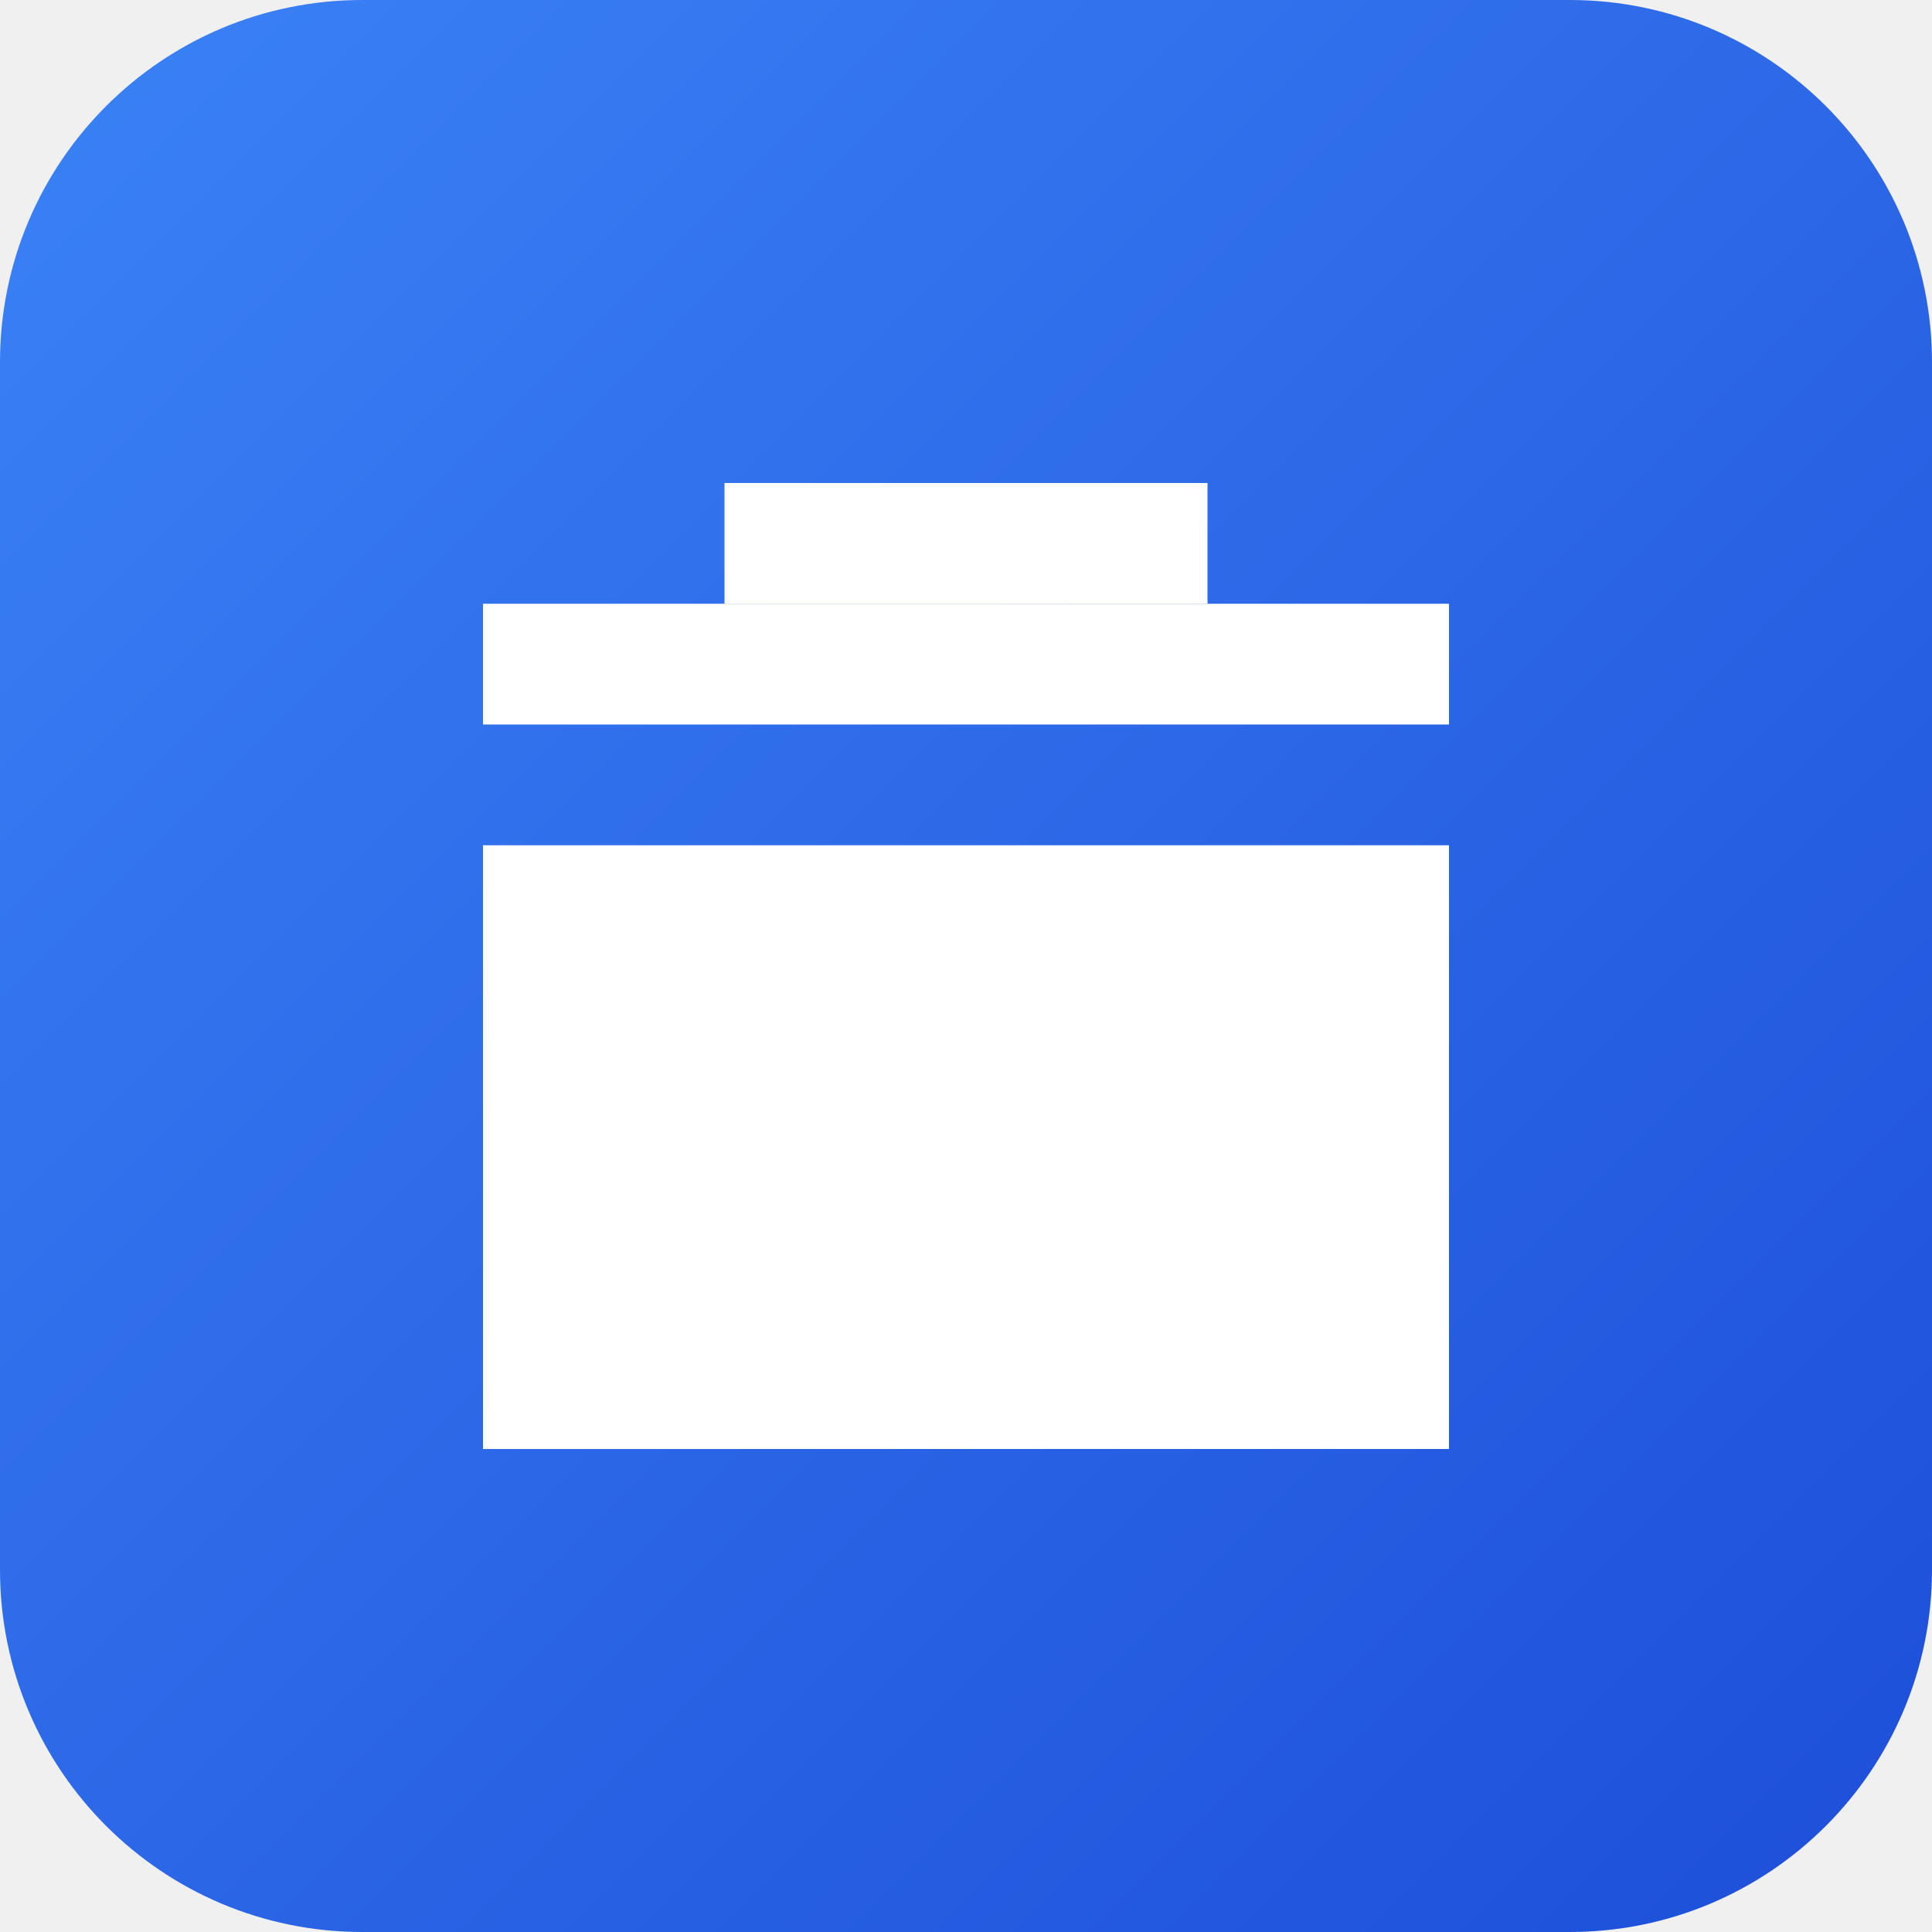
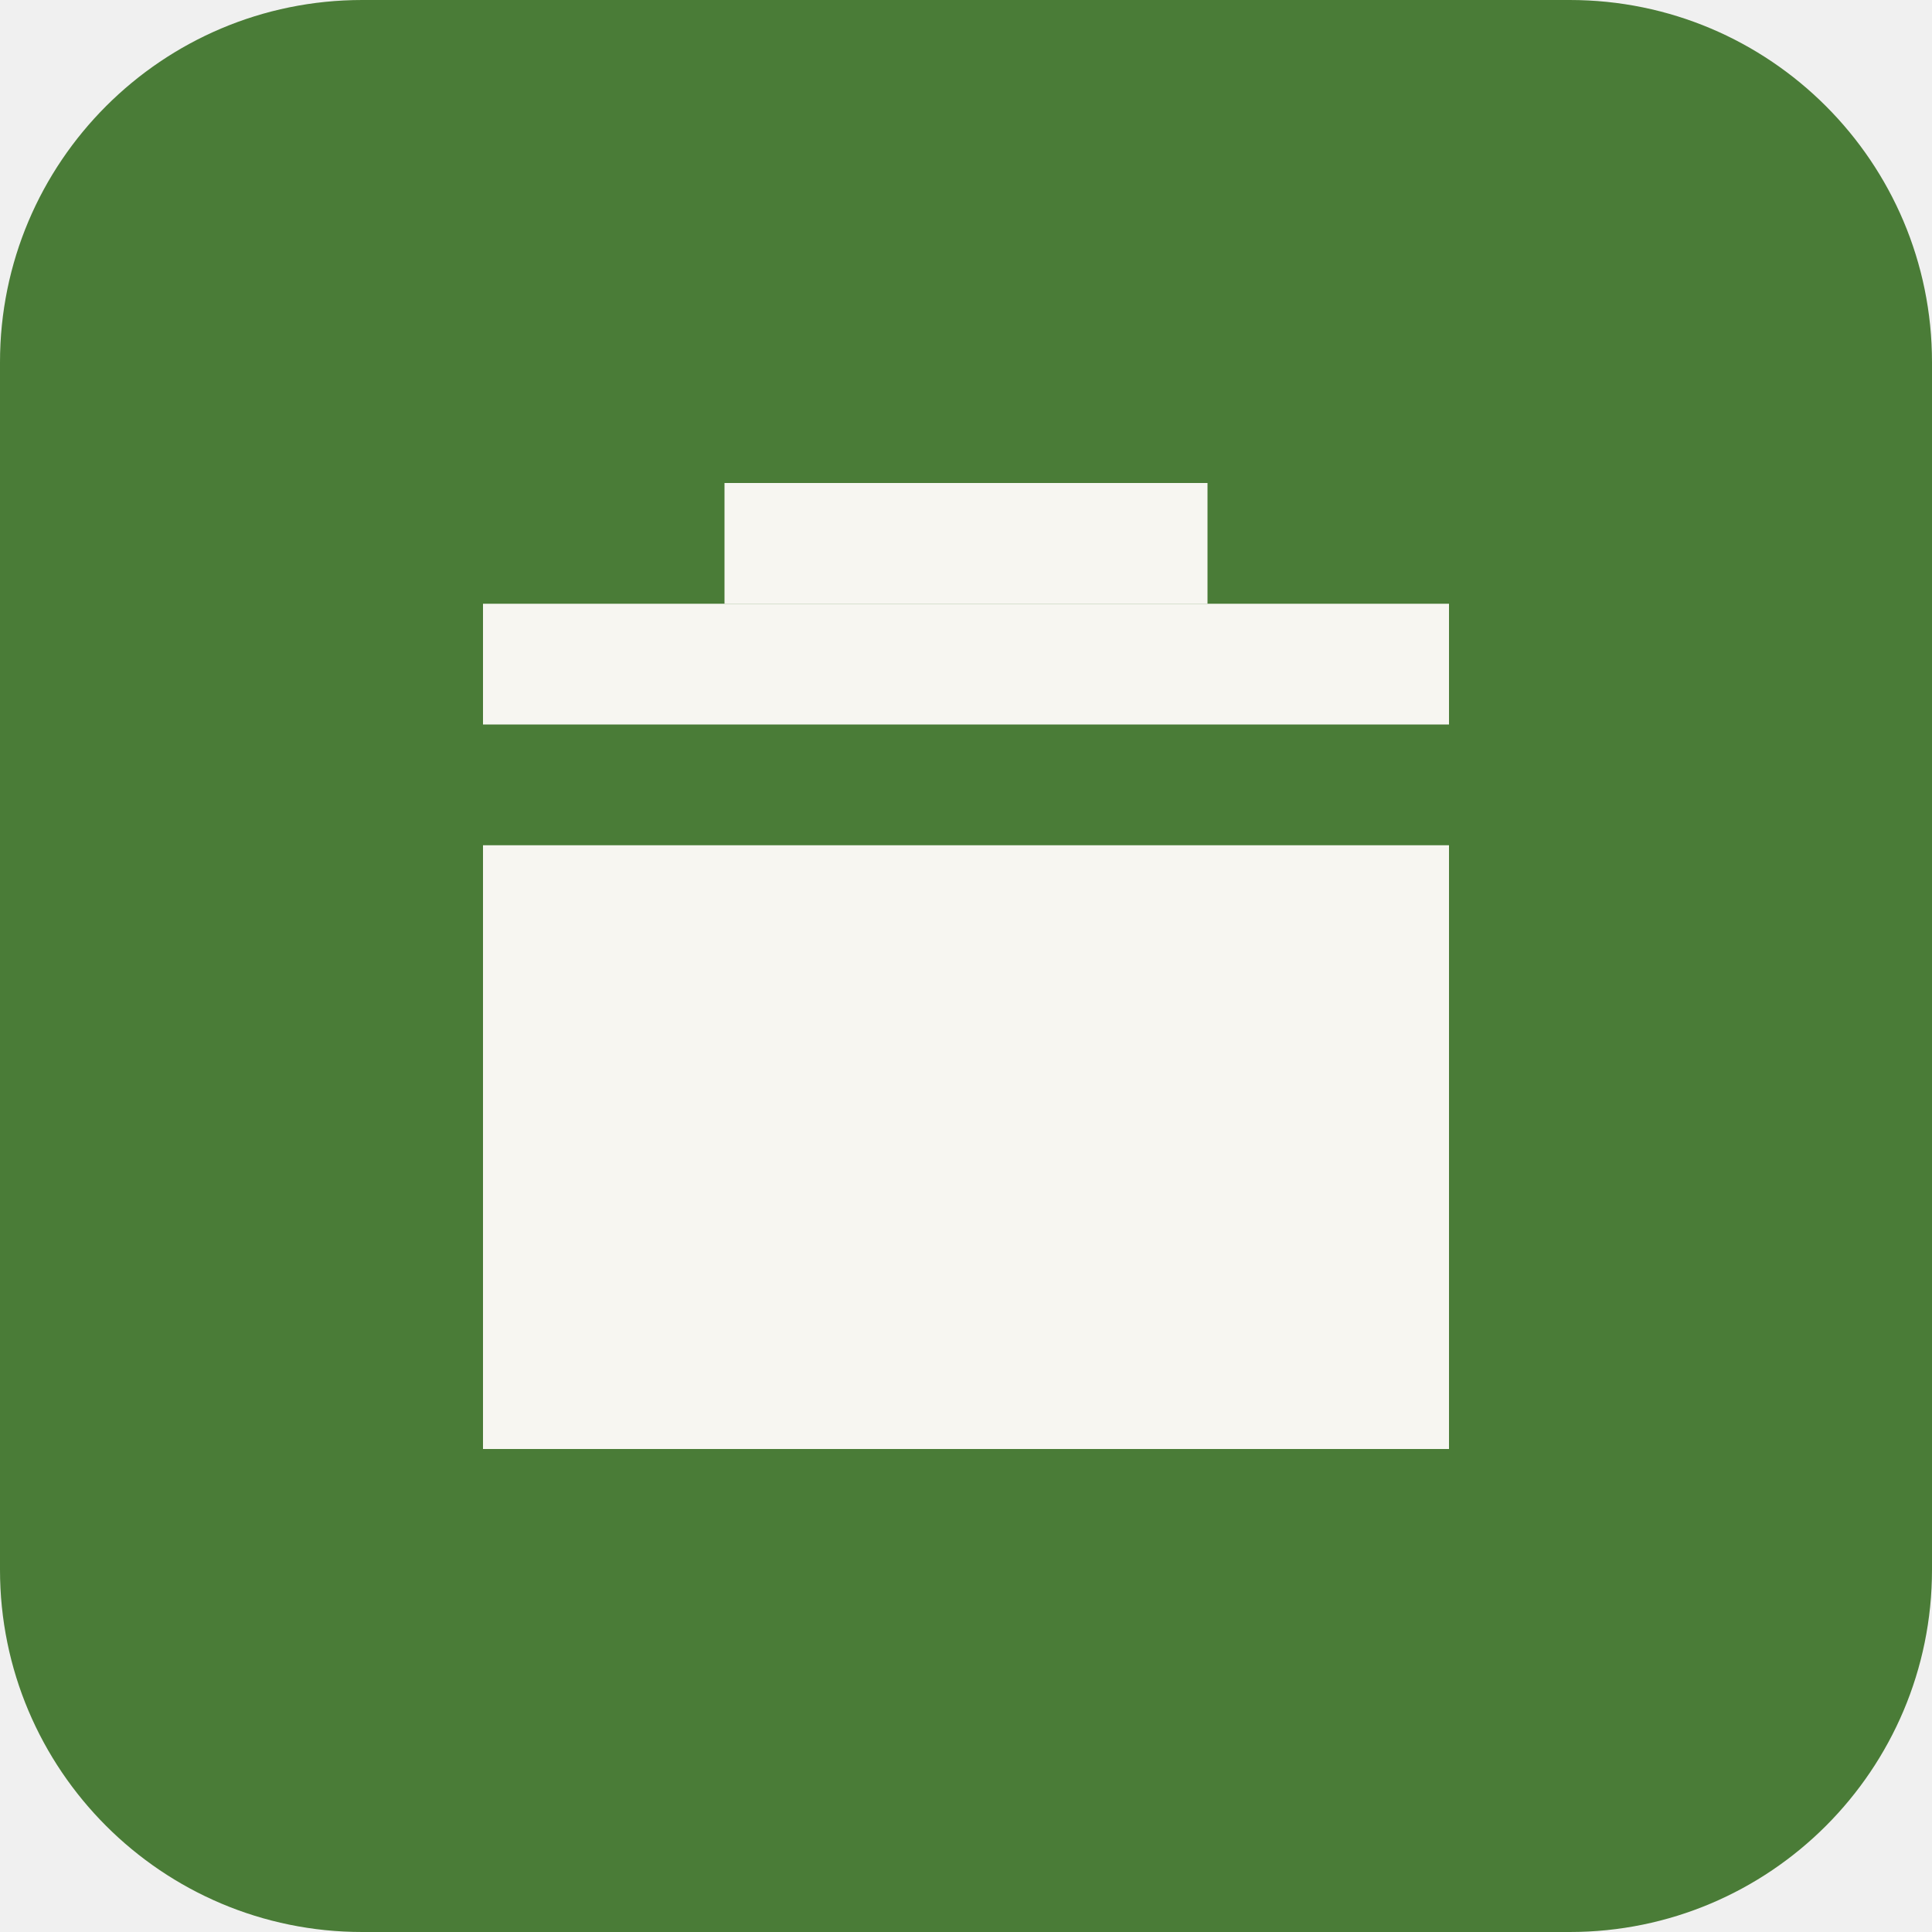
<svg xmlns="http://www.w3.org/2000/svg" viewBox="0 0 32 32" width="32" height="32">
-   <defs>
-     <linearGradient id="grad" x1="0%" y1="0%" x2="100%" y2="100%">
-       <stop offset="0%" style="stop-color:#3b82f6;stop-opacity:1" />
-       <stop offset="100%" style="stop-color:#1d4ed8;stop-opacity:1" />
-     </linearGradient>
-   </defs>
-   <rect width="32" height="32" rx="6" fill="url(#grad)" />
-   <path d="M8 10h16v2H8zm0 4h16v10H8z" fill="white" />
-   <path d="M12 8h8v2h-8z" fill="white" />
+   <style>
+     .mark { fill: #4a7c37 }
+     .glyph { fill: #f7f6f1 }
+     @media (prefers-color-scheme: dark) {
+       .mark { fill: #7fbb6a }
+       .glyph { fill: #171614 }
+     }
+   </style>
+   <rect class="mark" width="32" height="32" rx="6" />
+   <path class="glyph" d="M8 10h16v2H8zm0 4h16v10H8z" />
+   <path class="glyph" d="M12 8h8v2h-8z" />
</svg>
